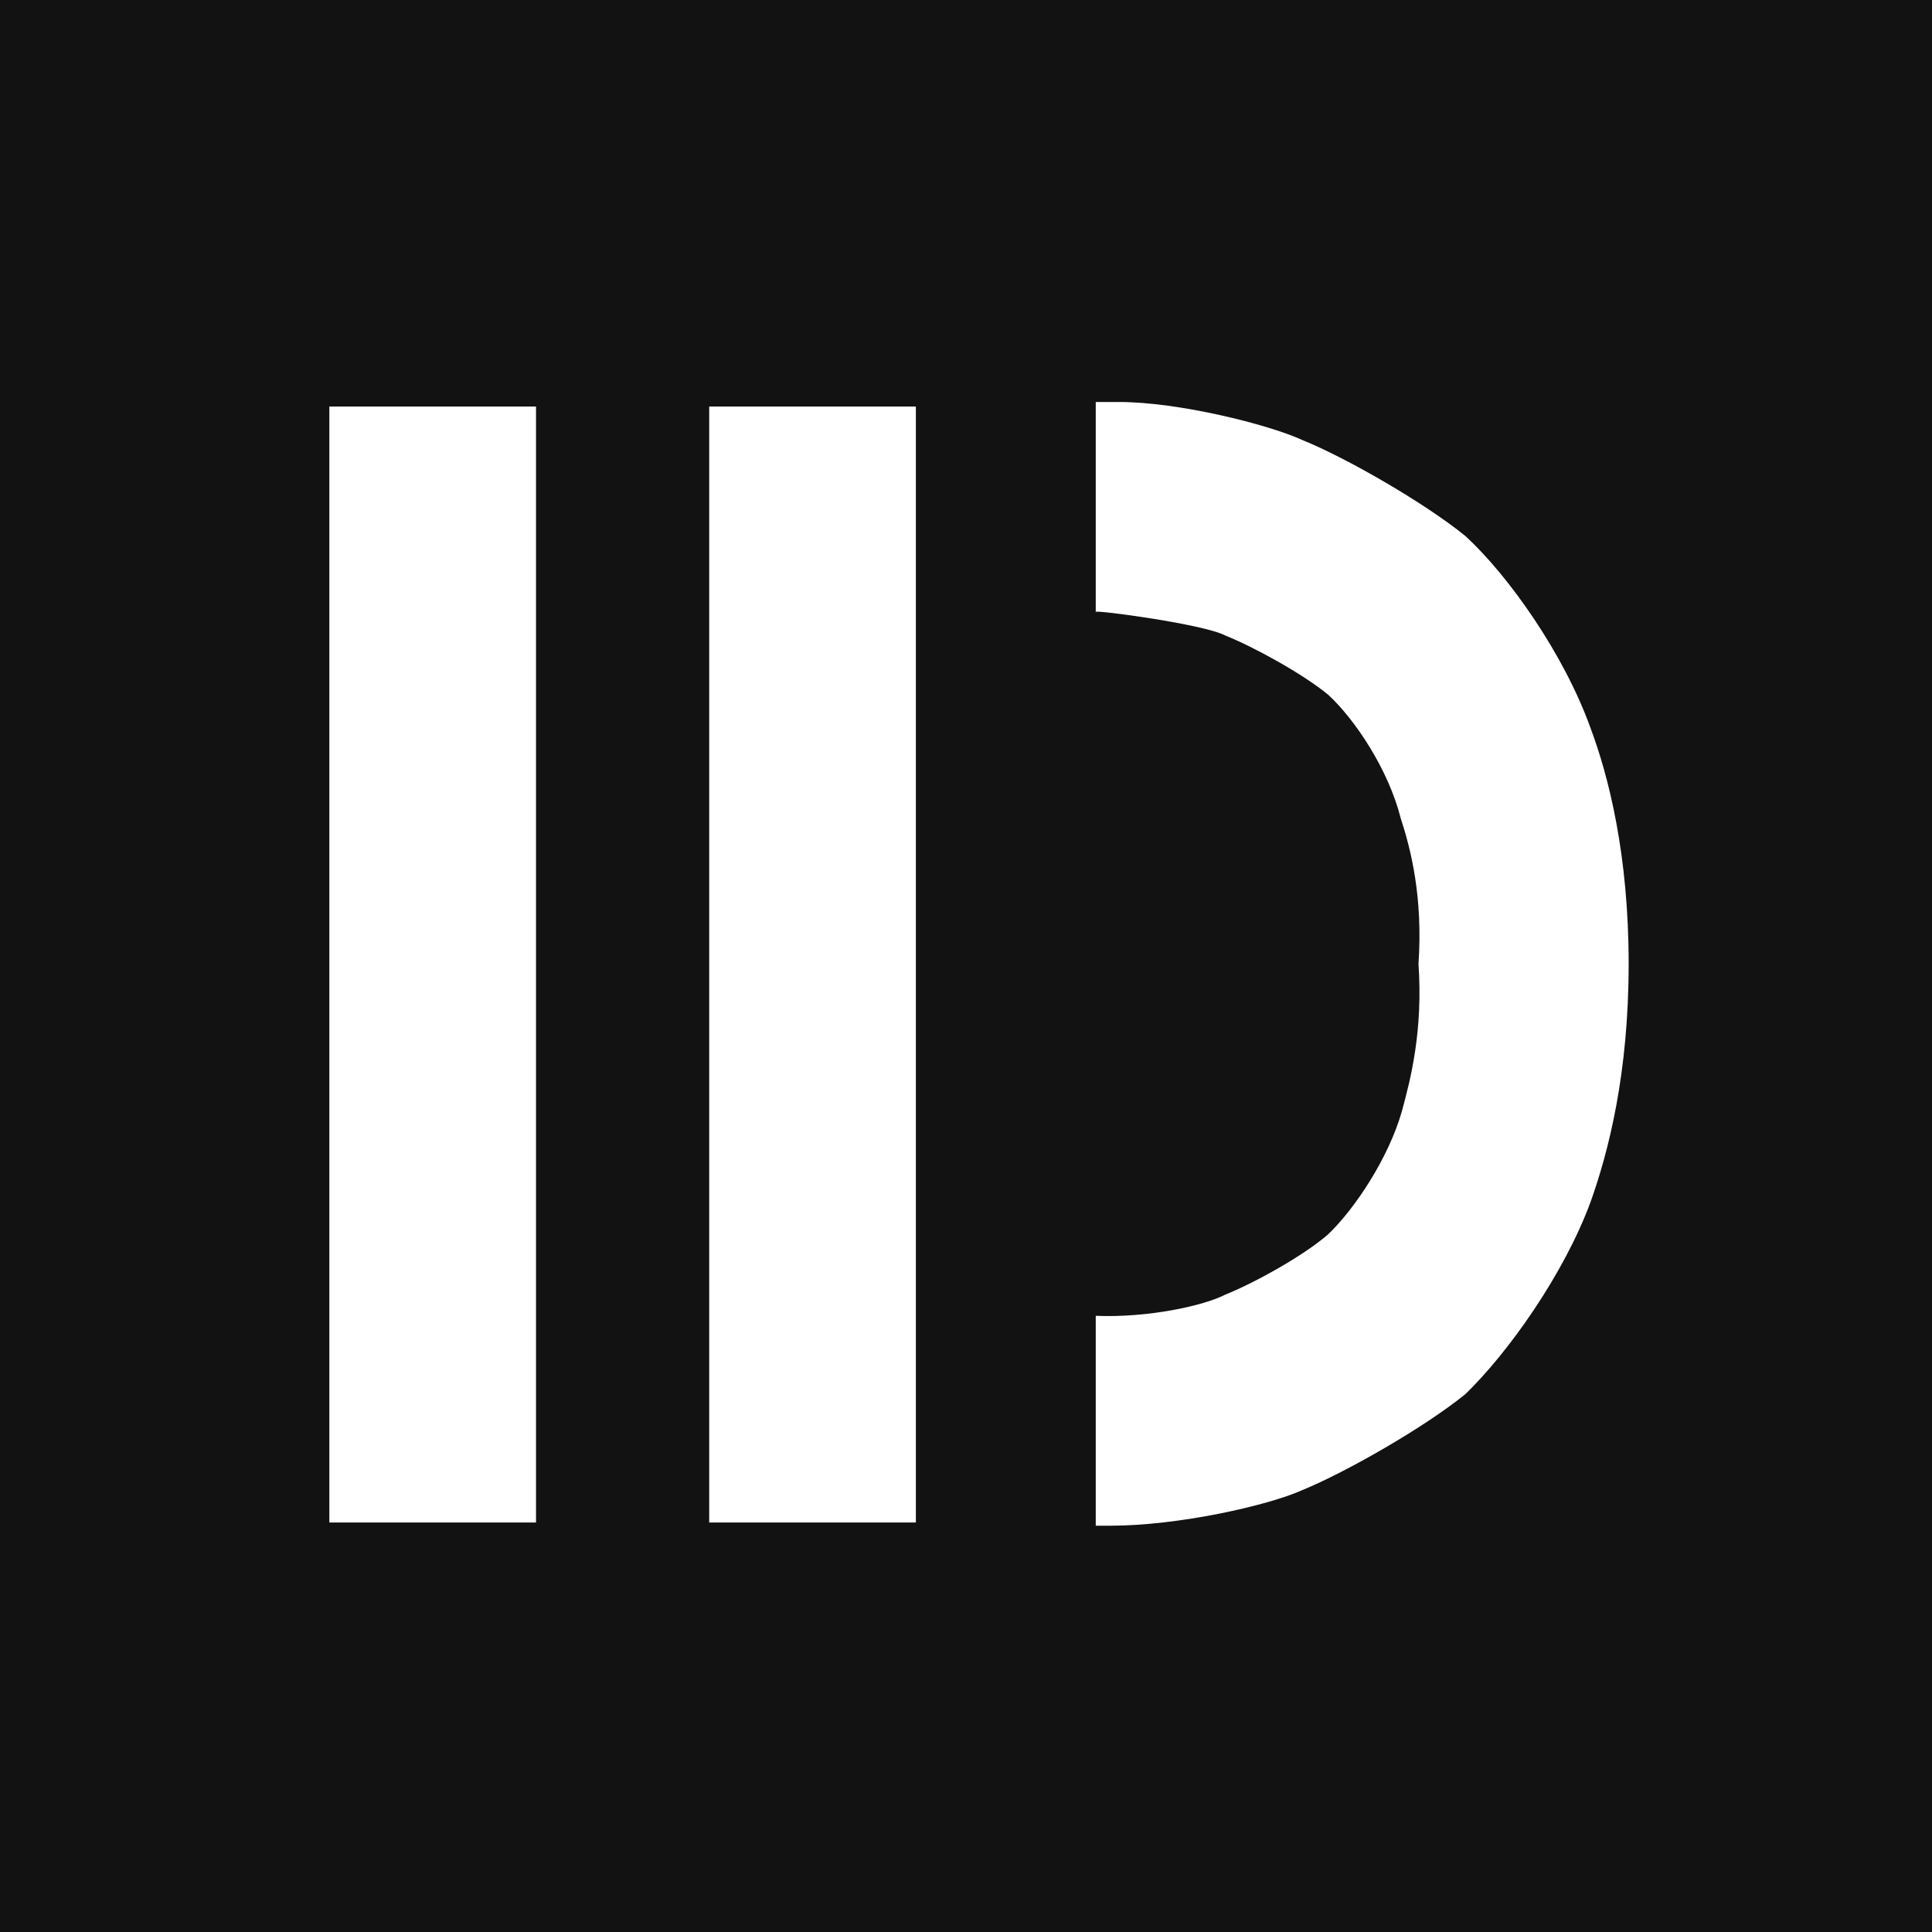
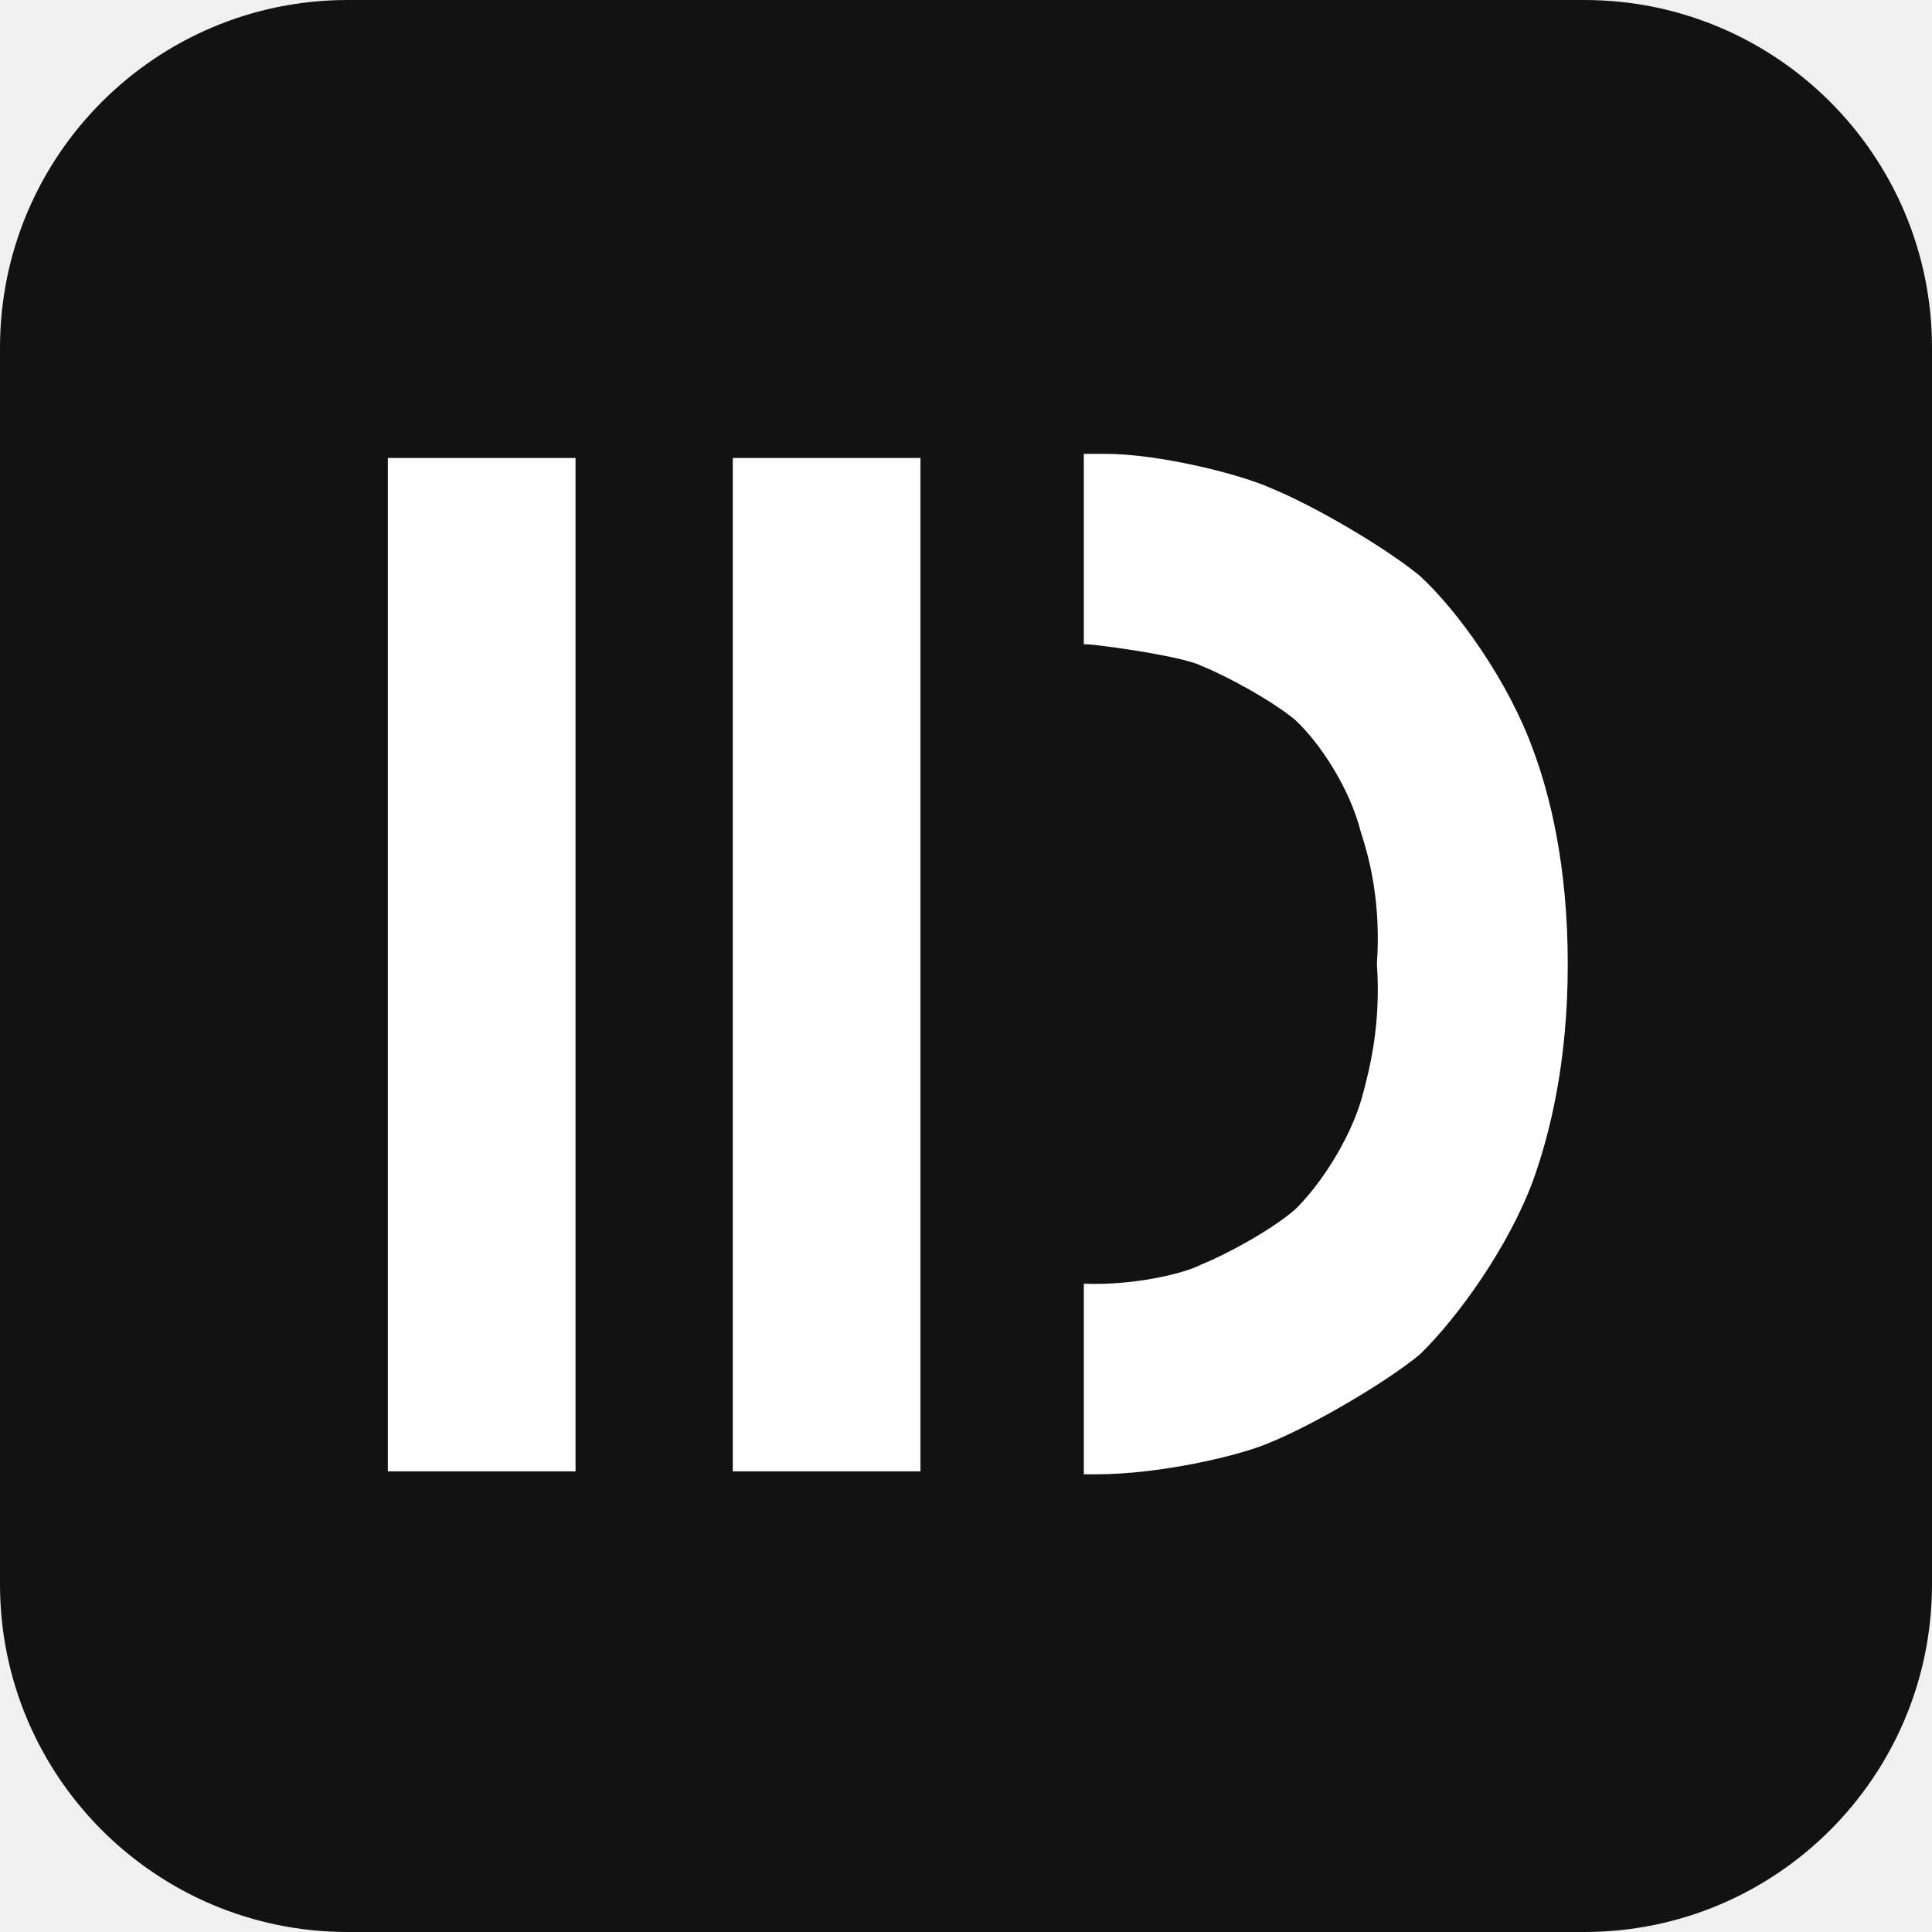
<svg xmlns="http://www.w3.org/2000/svg" viewBox="0 0 100 100" width="100" height="100">
-   <rect width="100" height="100" fill="#121212" />
-   <g transform="translate(50 50) scale(0.185) translate(-187.5 -187.5)">
-     <g fill="#ffffff" fill-opacity="1">
-       <g transform="matrix(0.75, 0, 0, 0.75, 0.0000045, 0)">
-         <rect x="12.5" y="41.3" width="77.1" height="416.3" />
-         <rect x="154.2" y="41.3" width="77.1" height="416.3" />
-         <path fill-rule="evenodd" d="M 298.4 39.6 L 307.1 39.6 C 329.2 39.6, 362.6 47.9, 375.5 53.8 C 391.8 60.4, 420.9 77.1, 436.3 89.6 C 452.2 104.2, 473 133.4, 483 161.3 C 489.7 179.2, 497.2 208.4, 497.2 249.2 C 497.2 290.1, 489.7 319.2, 483 338 C 473 365.1, 452.2 394.3, 436.3 409.7 C 420.9 422.2, 391.8 438.8, 375.5 445.5 C 362.6 451.3, 329.2 458.8, 303.8 458.8 L 298.4 458.8 Z M 298.4 117.9 C 298.4 117.1, 338.8 122.5, 346.7 126.7 C 357.2 130.9, 375.5 140.9, 385.1 148.8 C 395.1 158, 407.6 176.7, 412.2 195 C 415.9 206.3, 420.5 224.2, 418.8 249.2 C 420.5 274.2, 415.9 292.1, 412.6 304.2 C 407.6 321.7, 395.1 340.5, 385.1 350.1 C 375.5 358.4, 357.2 368.4, 346.7 372.6 C 338.8 376.7, 318 381.3, 298.4 380.5 Z" />
+   <defs>
+     <clipPath id="favicon-clip">
+       <rect width="100" height="100" rx="18" ry="18" />
+     </clipPath>
+   </defs>
+   <g clip-path="url(#favicon-clip)">
+     <rect width="100" height="100" fill="#121212" />
+     <g transform="translate(50 50) scale(0.168) translate(-187.5 -187.5)">
+       <g fill="#ffffff" fill-opacity="1">
+         <g transform="matrix(0.75, 0, 0, 0.75, 0.0000045, 0)">
+           <rect x="12.5" y="41.3" width="77.1" height="416.3" />
+           <rect x="154.2" y="41.3" width="77.1" height="416.3" />
+           <path fill-rule="evenodd" d="M 298.4 39.6 L 307.1 39.6 C 329.2 39.6, 362.6 47.9, 375.5 53.8 C 391.8 60.4, 420.9 77.1, 436.3 89.6 C 452.2 104.2, 473 133.4, 483 161.3 C 489.7 179.2, 497.2 208.4, 497.2 249.2 C 497.2 290.1, 489.7 319.2, 483 338 C 473 365.1, 452.2 394.3, 436.3 409.7 C 420.9 422.2, 391.8 438.8, 375.5 445.5 C 362.6 451.3, 329.2 458.8, 303.8 458.8 L 298.4 458.8 Z M 298.4 117.9 C 298.4 117.1, 338.8 122.5, 346.7 126.7 C 357.2 130.9, 375.5 140.9, 385.1 148.8 C 395.1 158, 407.6 176.7, 412.2 195 C 415.9 206.3, 420.5 224.2, 418.8 249.2 C 420.5 274.2, 415.9 292.1, 412.6 304.2 C 407.6 321.7, 395.1 340.5, 385.1 350.1 C 375.5 358.4, 357.2 368.4, 346.7 372.6 C 338.8 376.7, 318 381.3, 298.4 380.5 Z" />
+         </g>
      </g>
    </g>
  </g>
</svg>
